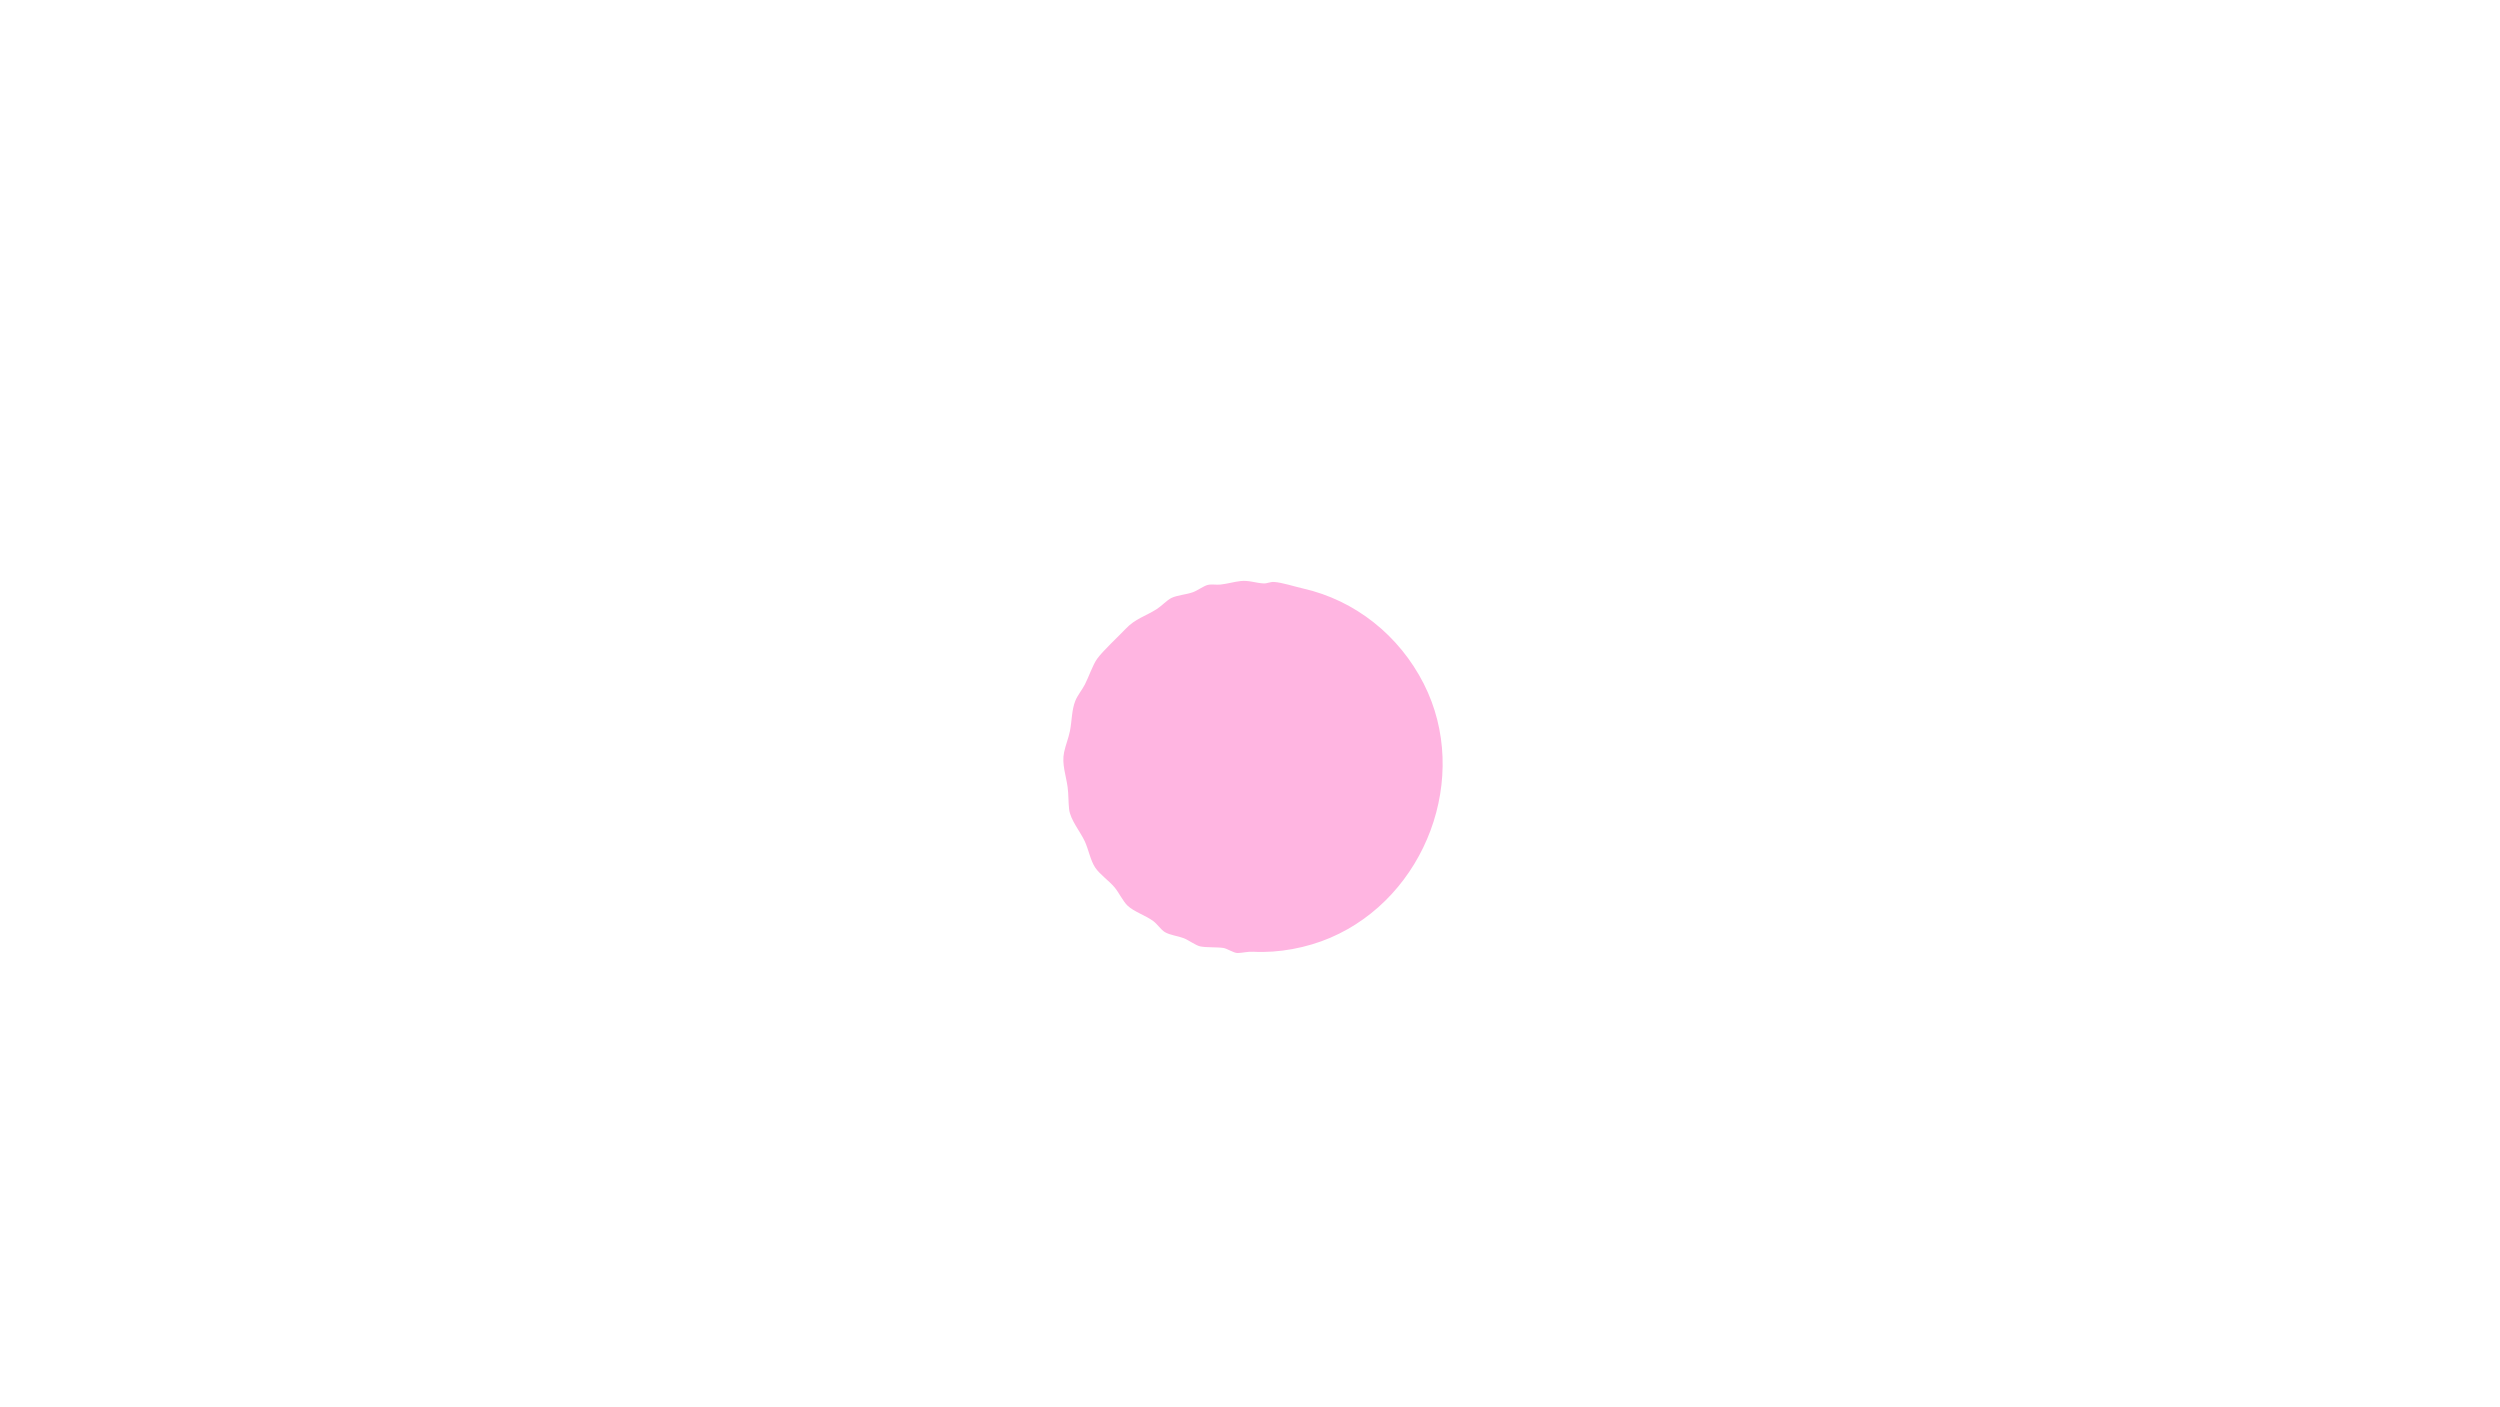
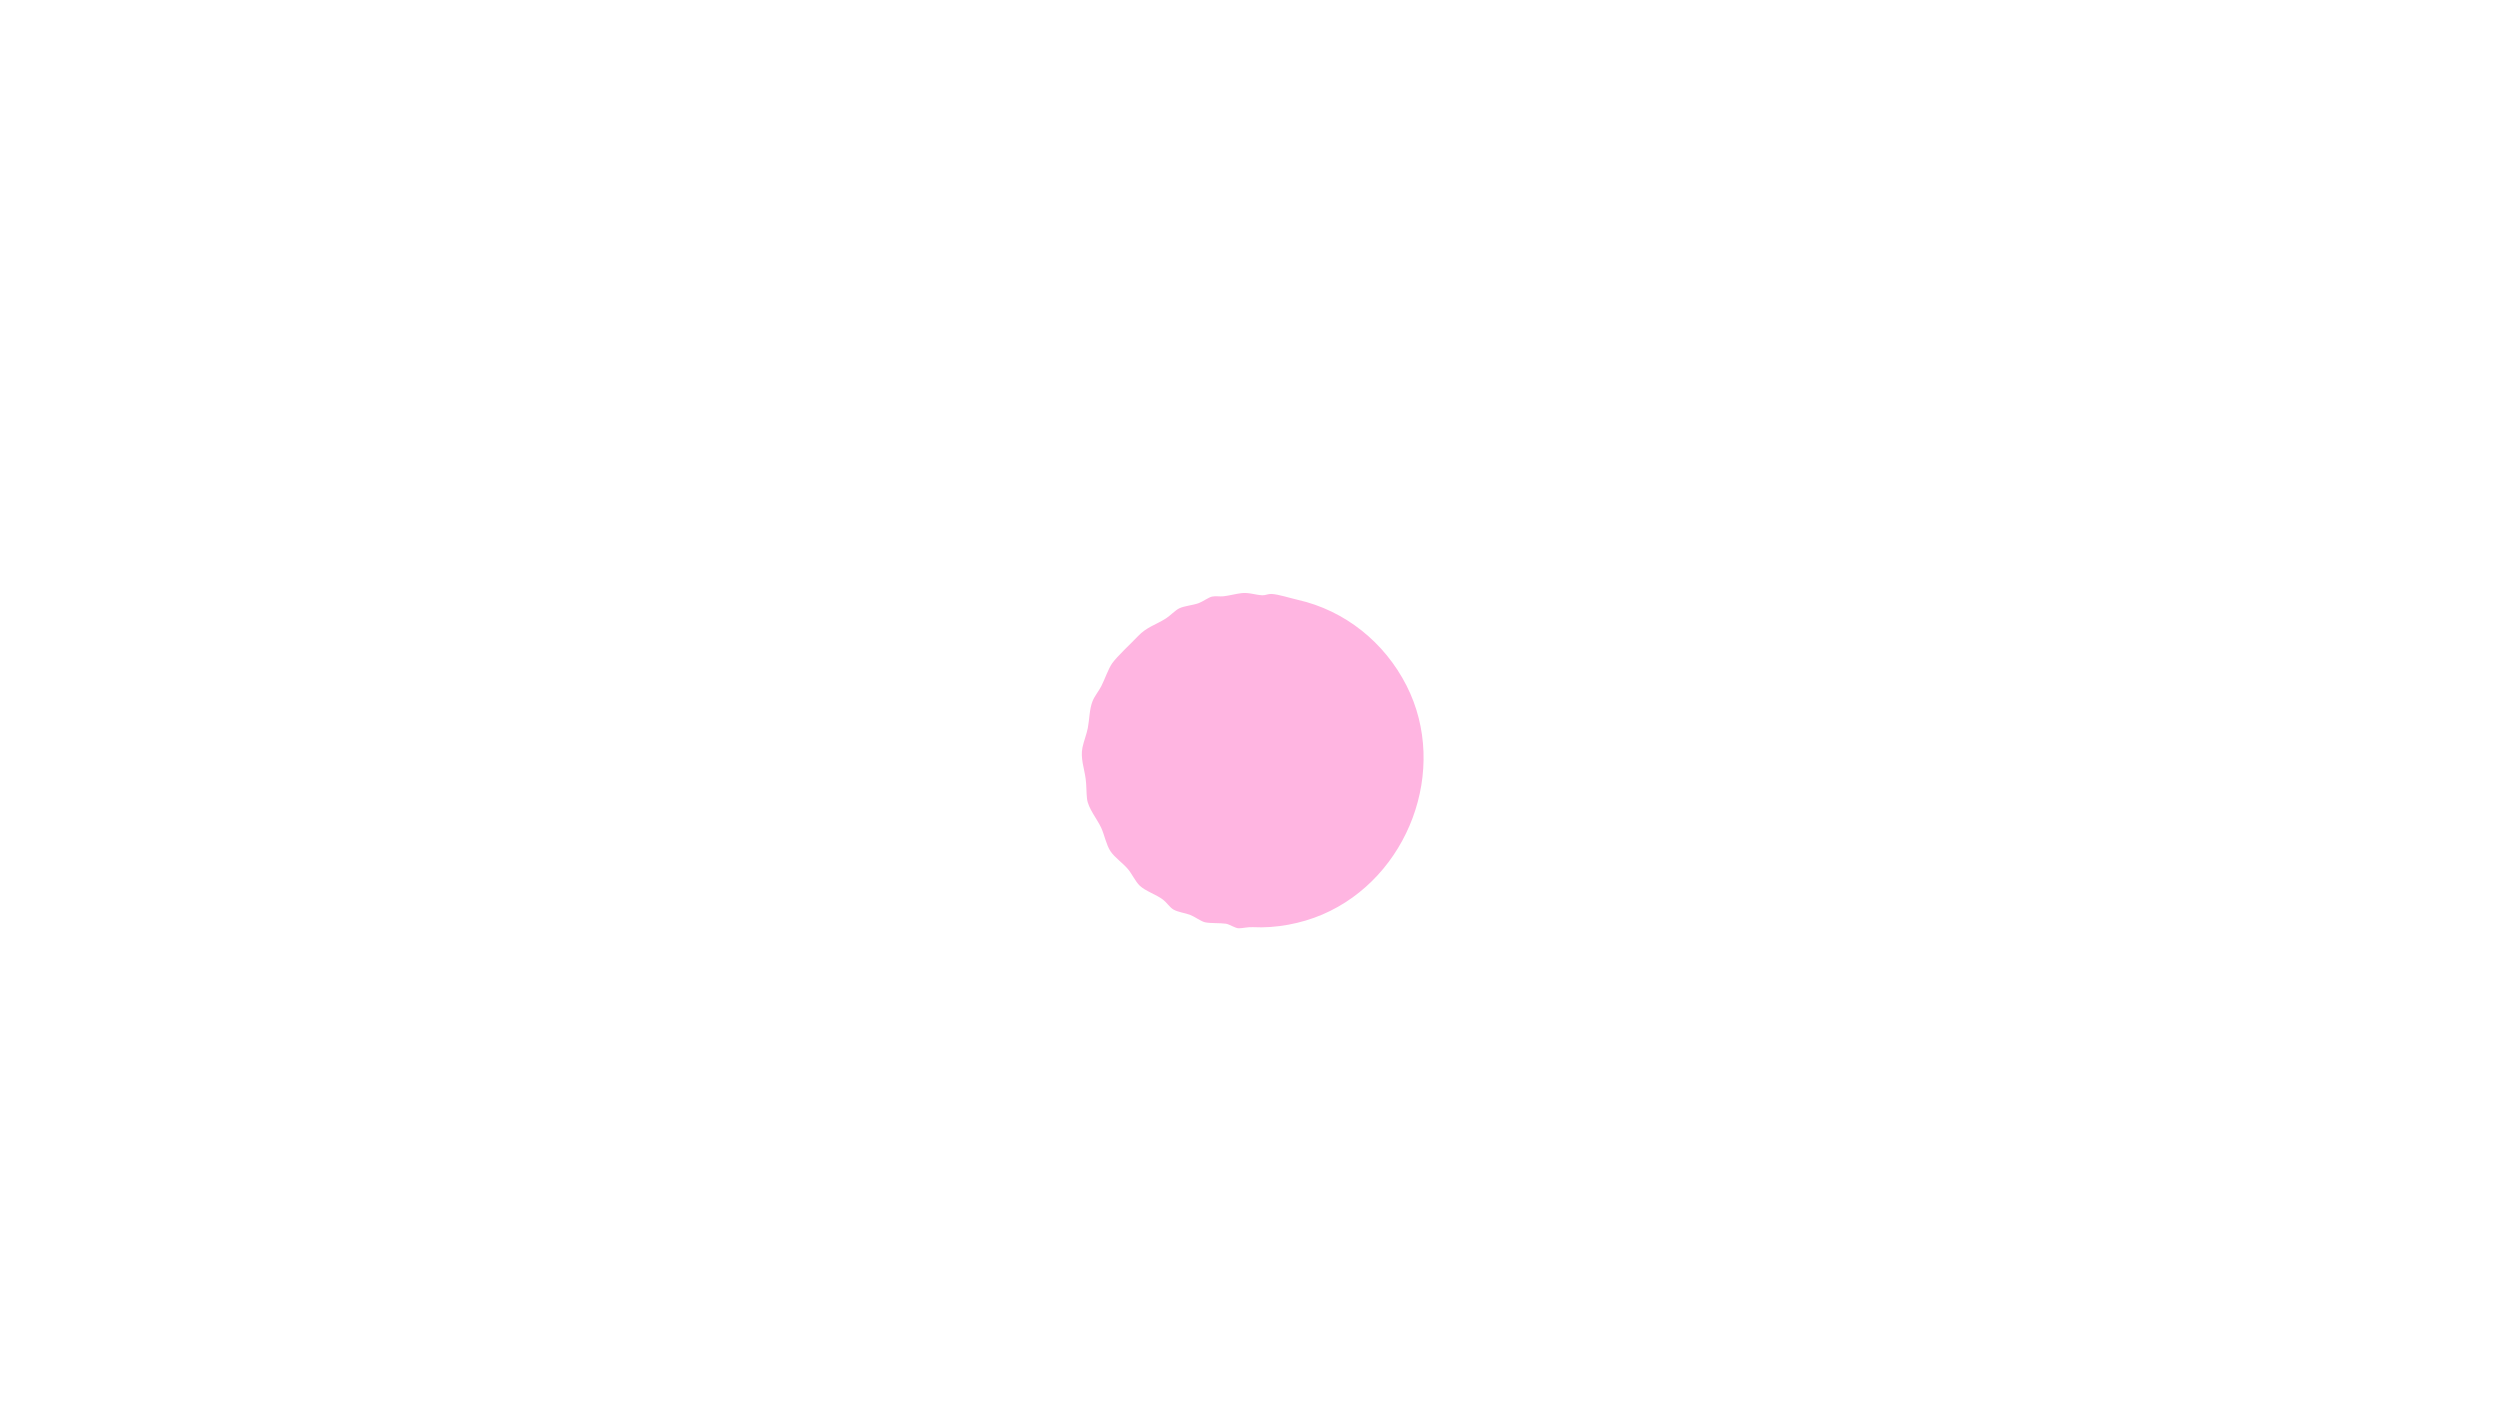
- <svg xmlns="http://www.w3.org/2000/svg" viewBox="0 0 1920 1080">
+ <svg xmlns="http://www.w3.org/2000/svg" id="Vrstva_1" data-name="Vrstva 1" viewBox="0 0 1920 1080">
  <g id="_01-sun" data-name="01-sun">
-     <path d="M952.752,446.259c6.376-.738,11.855,1.553,17.759,1.814,2.65.117,4.95-1.308,7.992-1.122,6.053.37,15.688,3.529,22.076,4.97,40.409,9.114,74.12,36.305,92.843,73.157,36.399,71.644,1.469,163.774-71.728,195.115-18.146,7.77-39.64,11.807-59.148,10.76-4.417-.237-8.517.938-12.058.972-3.041.029-8.019-3.477-11.007-3.906-5.24-.753-12.993-.192-17.79-1.21-3.324-.706-8.965-4.886-12.679-6.321-4.255-1.644-10.418-2.275-14.38-4.62-2.965-1.754-5.739-6.025-8.699-8.301-5.665-4.358-15.126-7.353-19.974-12.026-3.562-3.433-6.646-10.074-9.959-14.041-4.192-5.018-11.359-9.945-14.85-15.15-3.654-5.449-5.173-13.96-7.957-20.043-3.491-7.631-11.198-16.582-12.124-24.876-.602-5.388-.39-11.319-1.133-16.867-1.213-9.05-4.617-17.708-2.711-26.844,1.104-5.29,3.451-10.988,4.528-16.47,1.463-7.446,1.288-15.988,4.06-22.94,1.788-4.484,5.218-8.418,7.378-12.622,2.903-5.651,6.079-15.066,9.353-19.647,4.376-6.124,16.059-16.868,21.932-23.068,7.487-7.904,15.157-9.632,23.847-15.153,3.736-2.373,7.955-6.96,11.385-8.615,4.39-2.118,11.55-2.585,16.57-4.43,3.48-1.279,8.393-4.941,11.414-5.586,3.068-.655,6.556.102,9.744-.256,5.078-.57,10.296-2.095,15.317-2.676Z" fill="#ffb5e1" />
+     <path d="M953.469,455.535c5.745-.665,10.682,1.4,16.002,1.635,2.387.105,4.46-1.178,7.201-1.011,5.454.333,14.135,3.18,19.891,4.478,36.41,8.212,66.785,32.713,83.655,65.918,32.797,64.554,1.323,147.567-64.63,175.807-16.35,7.001-35.717,10.639-53.295,9.695-3.98-.214-7.674.846-10.865.876-2.74.026-7.226-3.133-9.918-3.52-4.721-.678-11.707-.173-16.029-1.091-2.995-.636-8.078-4.402-11.425-5.695-3.834-1.481-9.387-2.05-12.957-4.163-2.671-1.581-5.171-5.428-7.838-7.48-5.105-3.927-13.629-6.625-17.997-10.836-3.209-3.093-5.988-9.078-8.974-12.651-3.777-4.522-10.235-8.96-13.38-13.651-3.293-4.91-4.662-12.579-7.169-18.06-3.146-6.876-10.089-14.941-10.924-22.414-.542-4.854-.351-10.199-1.021-15.198-1.093-8.154-4.16-15.956-2.443-24.187.994-4.766,3.11-9.9,4.08-14.84,1.318-6.709,1.16-14.406,3.658-20.67,1.611-4.04,4.702-7.585,6.648-11.373,2.615-5.091,5.478-13.575,8.428-17.703,3.943-5.518,14.47-15.198,19.762-20.785,6.746-7.122,13.657-8.679,21.487-13.653,3.366-2.139,7.168-6.272,10.258-7.763,3.955-1.909,10.407-2.329,14.93-3.991,3.136-1.153,7.563-4.452,10.285-5.033,2.765-.59,5.908.092,8.78-.231,4.576-.514,9.277-1.888,13.802-2.411Z" fill="#ffb5e1" />
    <rect width="1920" height="1080" fill="none" />
  </g>
</svg>
